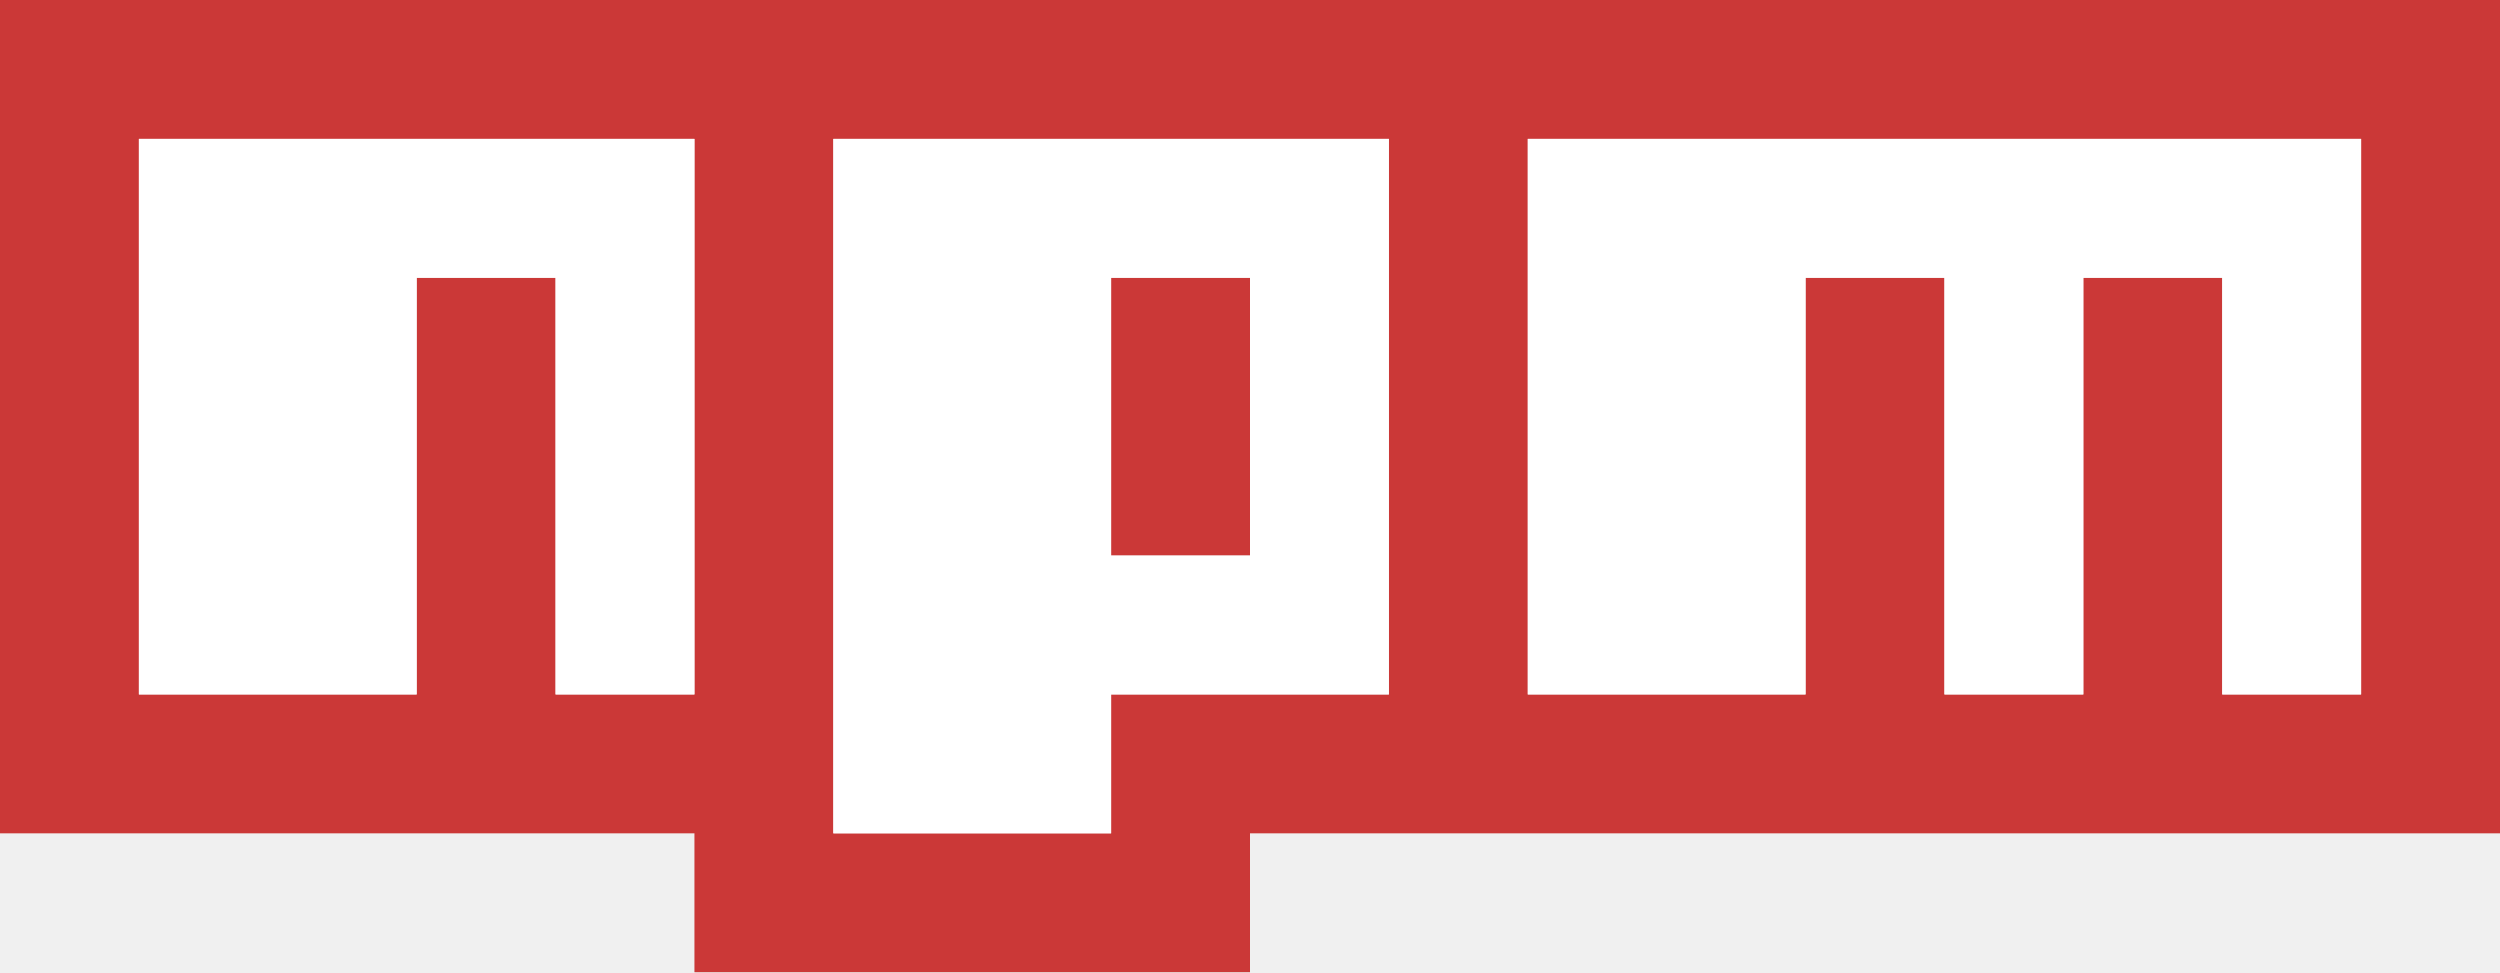
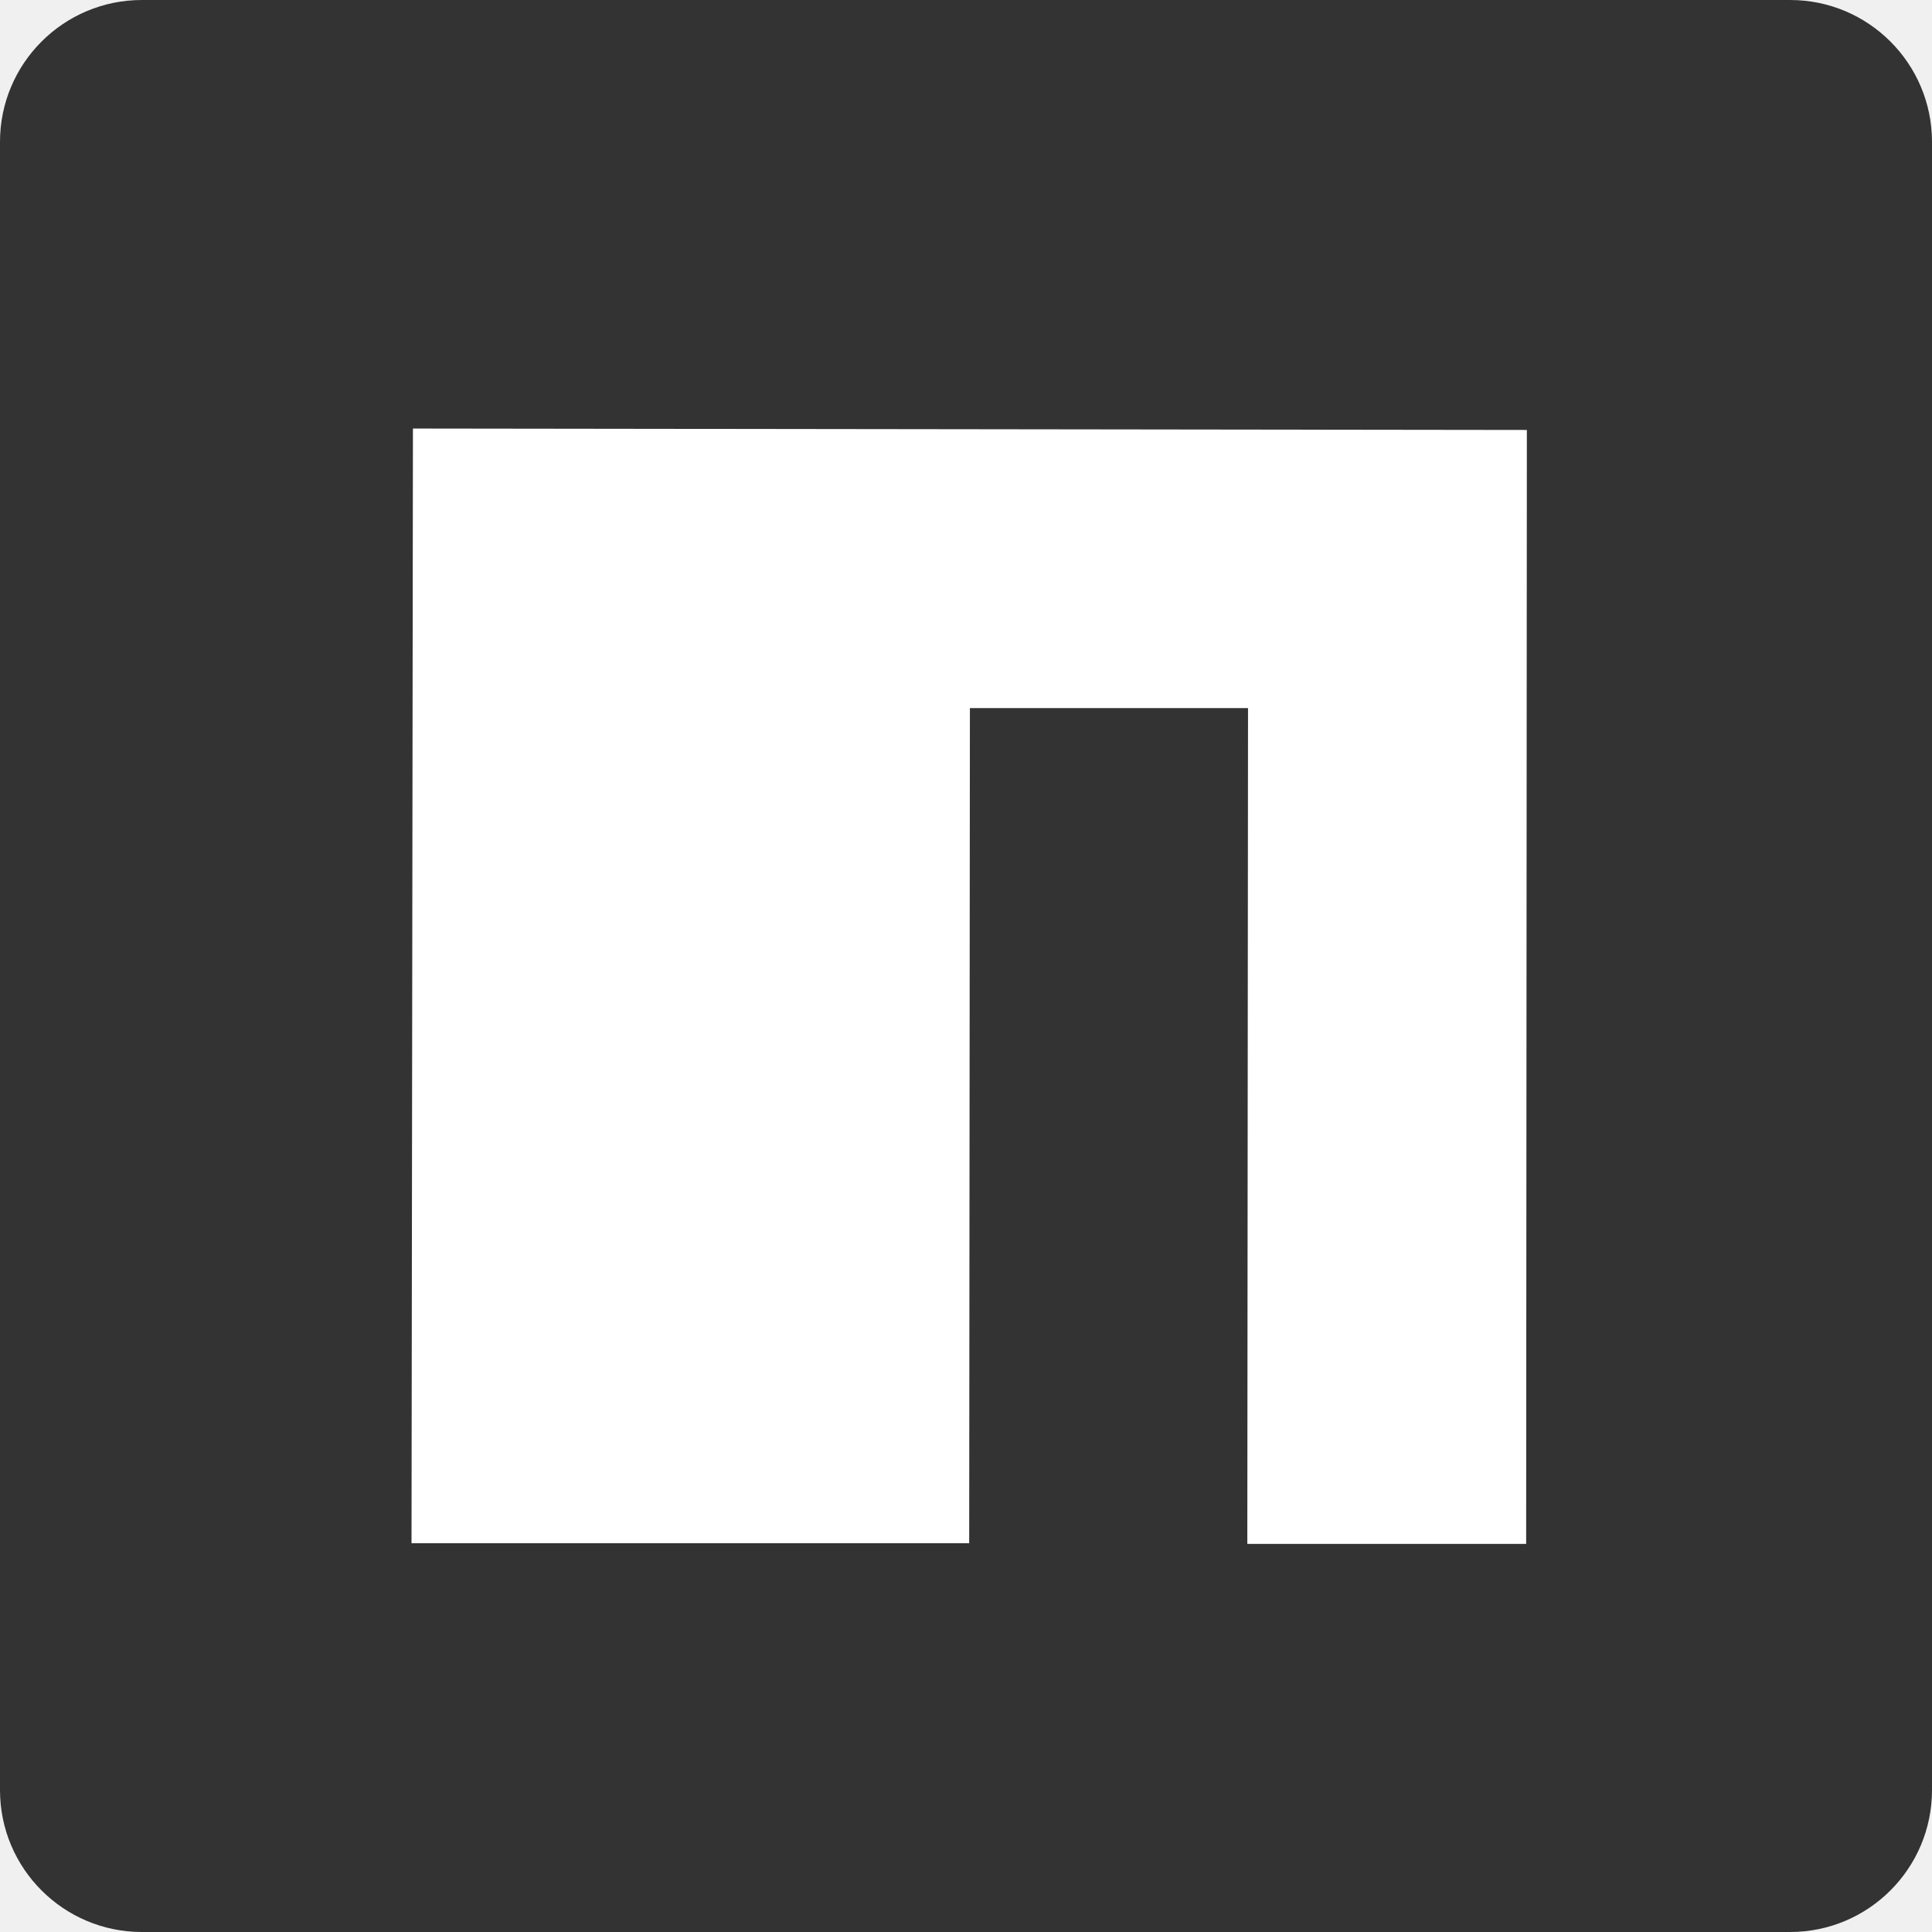
- <svg xmlns="http://www.w3.org/2000/svg" version="1.1" x="0px" y="0px" width="540px" height="210px" viewBox="0 0 18 7">
-   <path fill="#CB3837" d="M0,0h18v6H9v1H5V6H0V0z M1,5h2V2h1v3h1V1H1V5z M6,1v5h2V5h2V1H6z M8,2h1v2H8V2z M11,1v4h2V2h1v3h1V2h1v3h1V1H11z" />
-   <polygon fill="#FFFFFF" points="1,5 3,5 3,2 4,2 4,5 5,5 5,1 1,1 " />
-   <path fill="#FFFFFF" d="M6,1v5h2V5h2V1H6z M9,4H8V2h1V4z" />
-   <polygon fill="#FFFFFF" points="11,1 11,5 13,5 13,2 14,2 14,5 15,5 15,2 16,2 16,5 17,5 17,1 " />
+ <svg xmlns="http://www.w3.org/2000/svg" height="28" width="28" viewBox="0 0 27.23 27.23">
+   <rect fill="#333333" width="27.23" height="27.23" rx="2" />
+   <polygon fill="#fff" points="5.8 21.75 13.66 21.75 13.67 9.98 17.59 9.98 17.58 21.76 21.51 21.76 21.52 6.06 5.82 6.04 5.8 21.75">
+   </polygon>
</svg>
